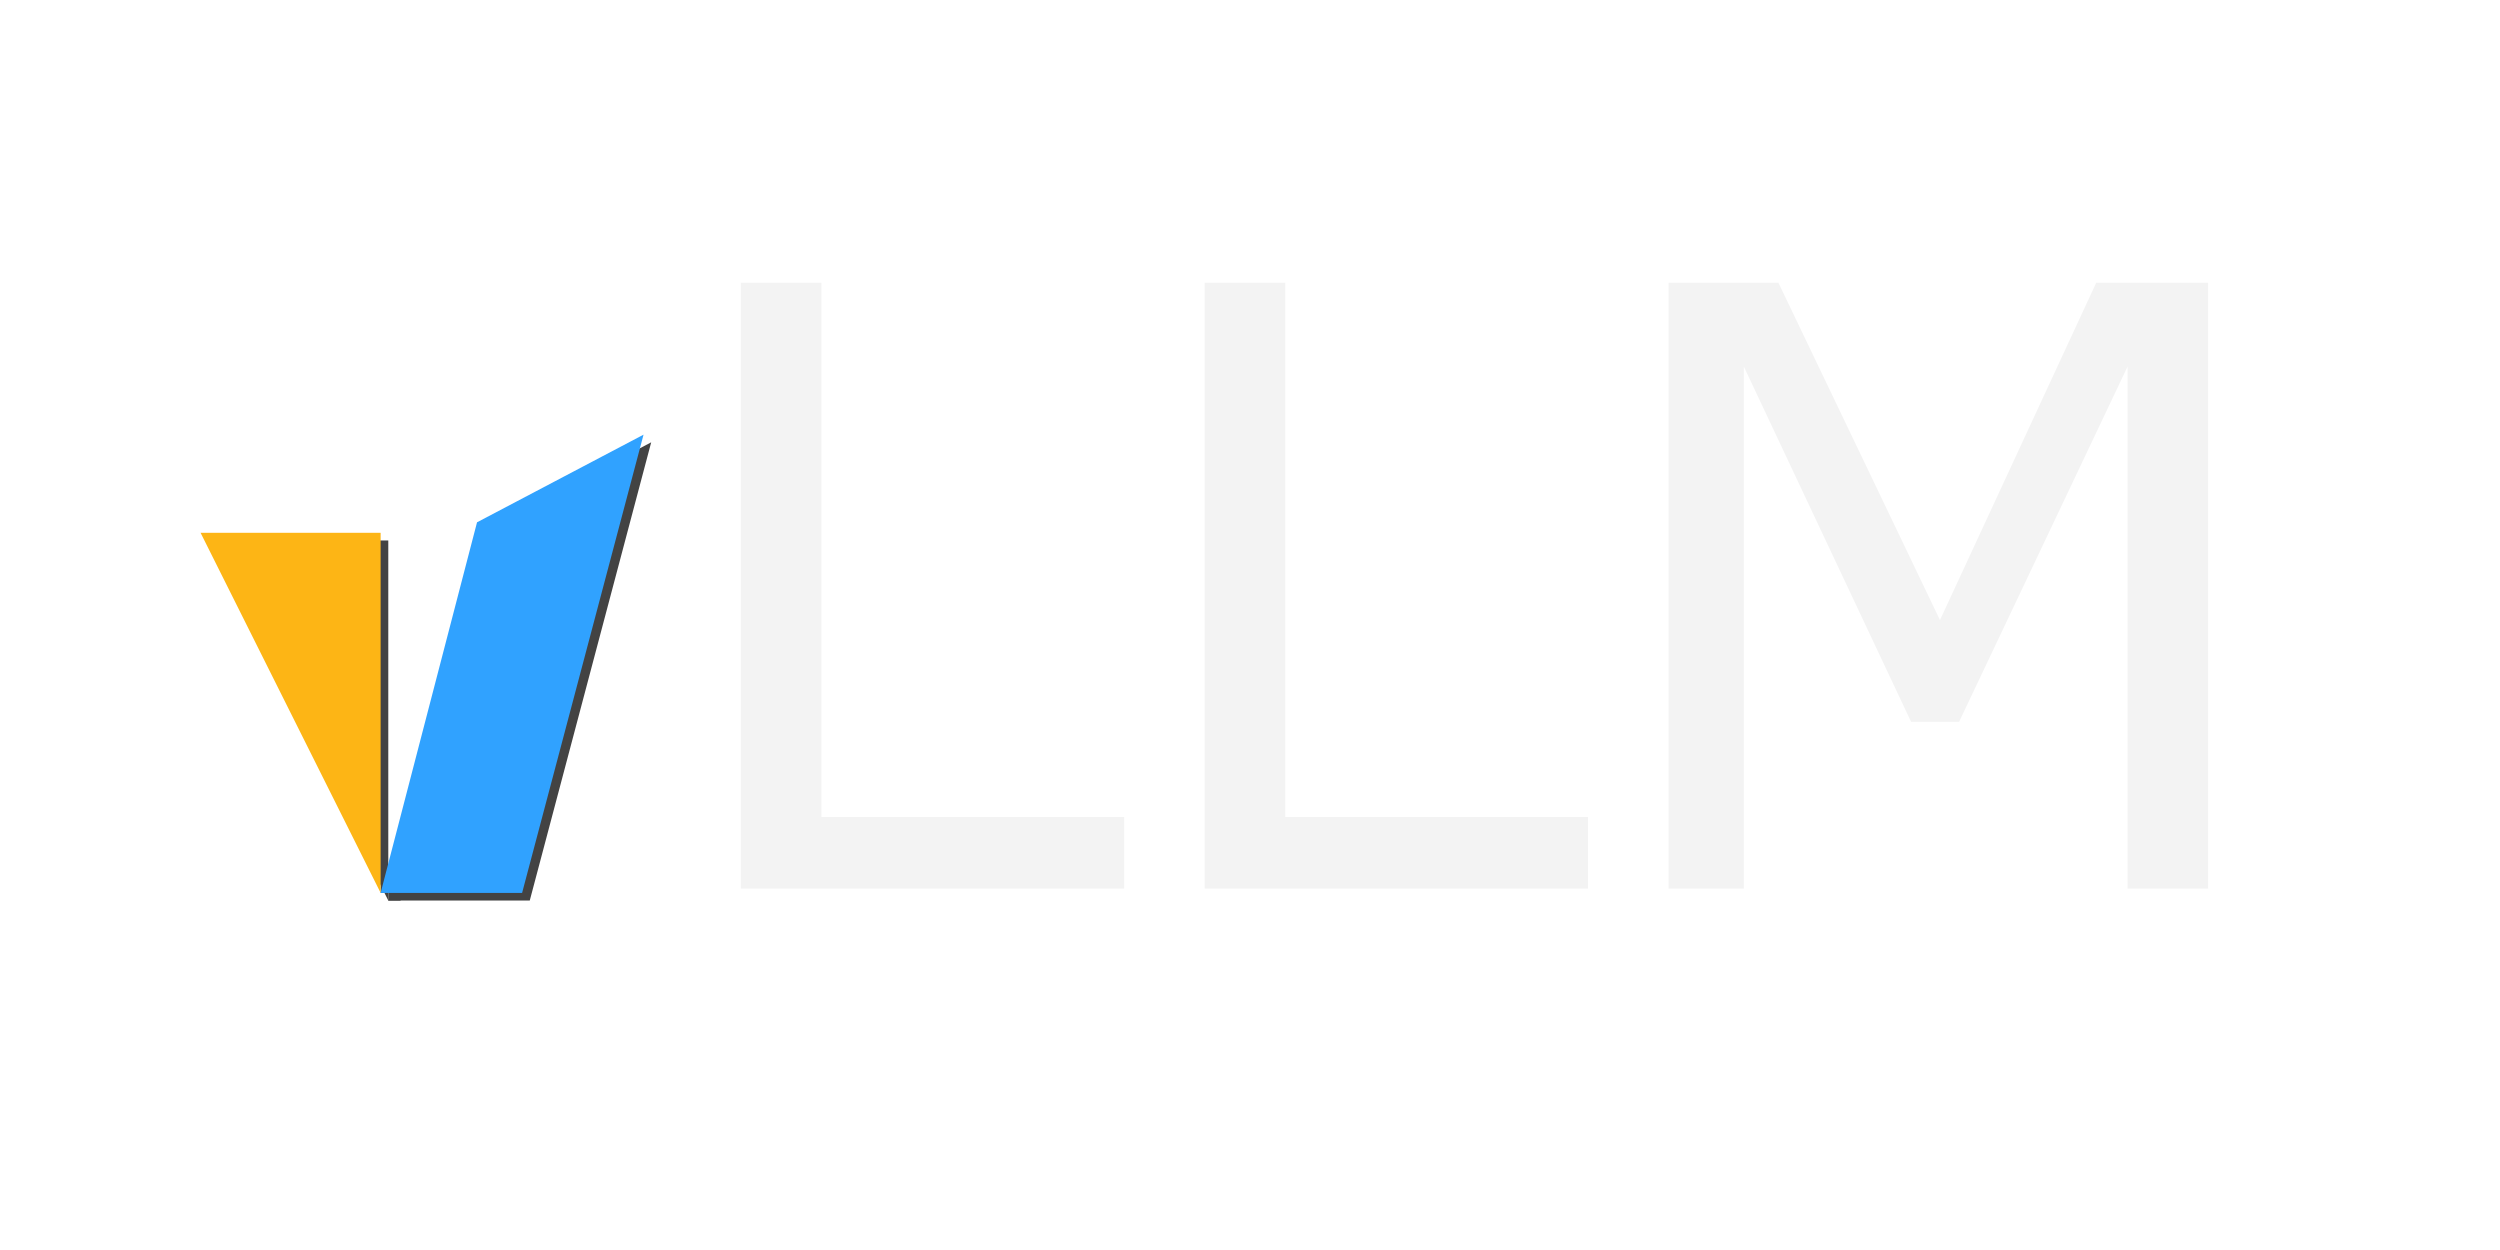
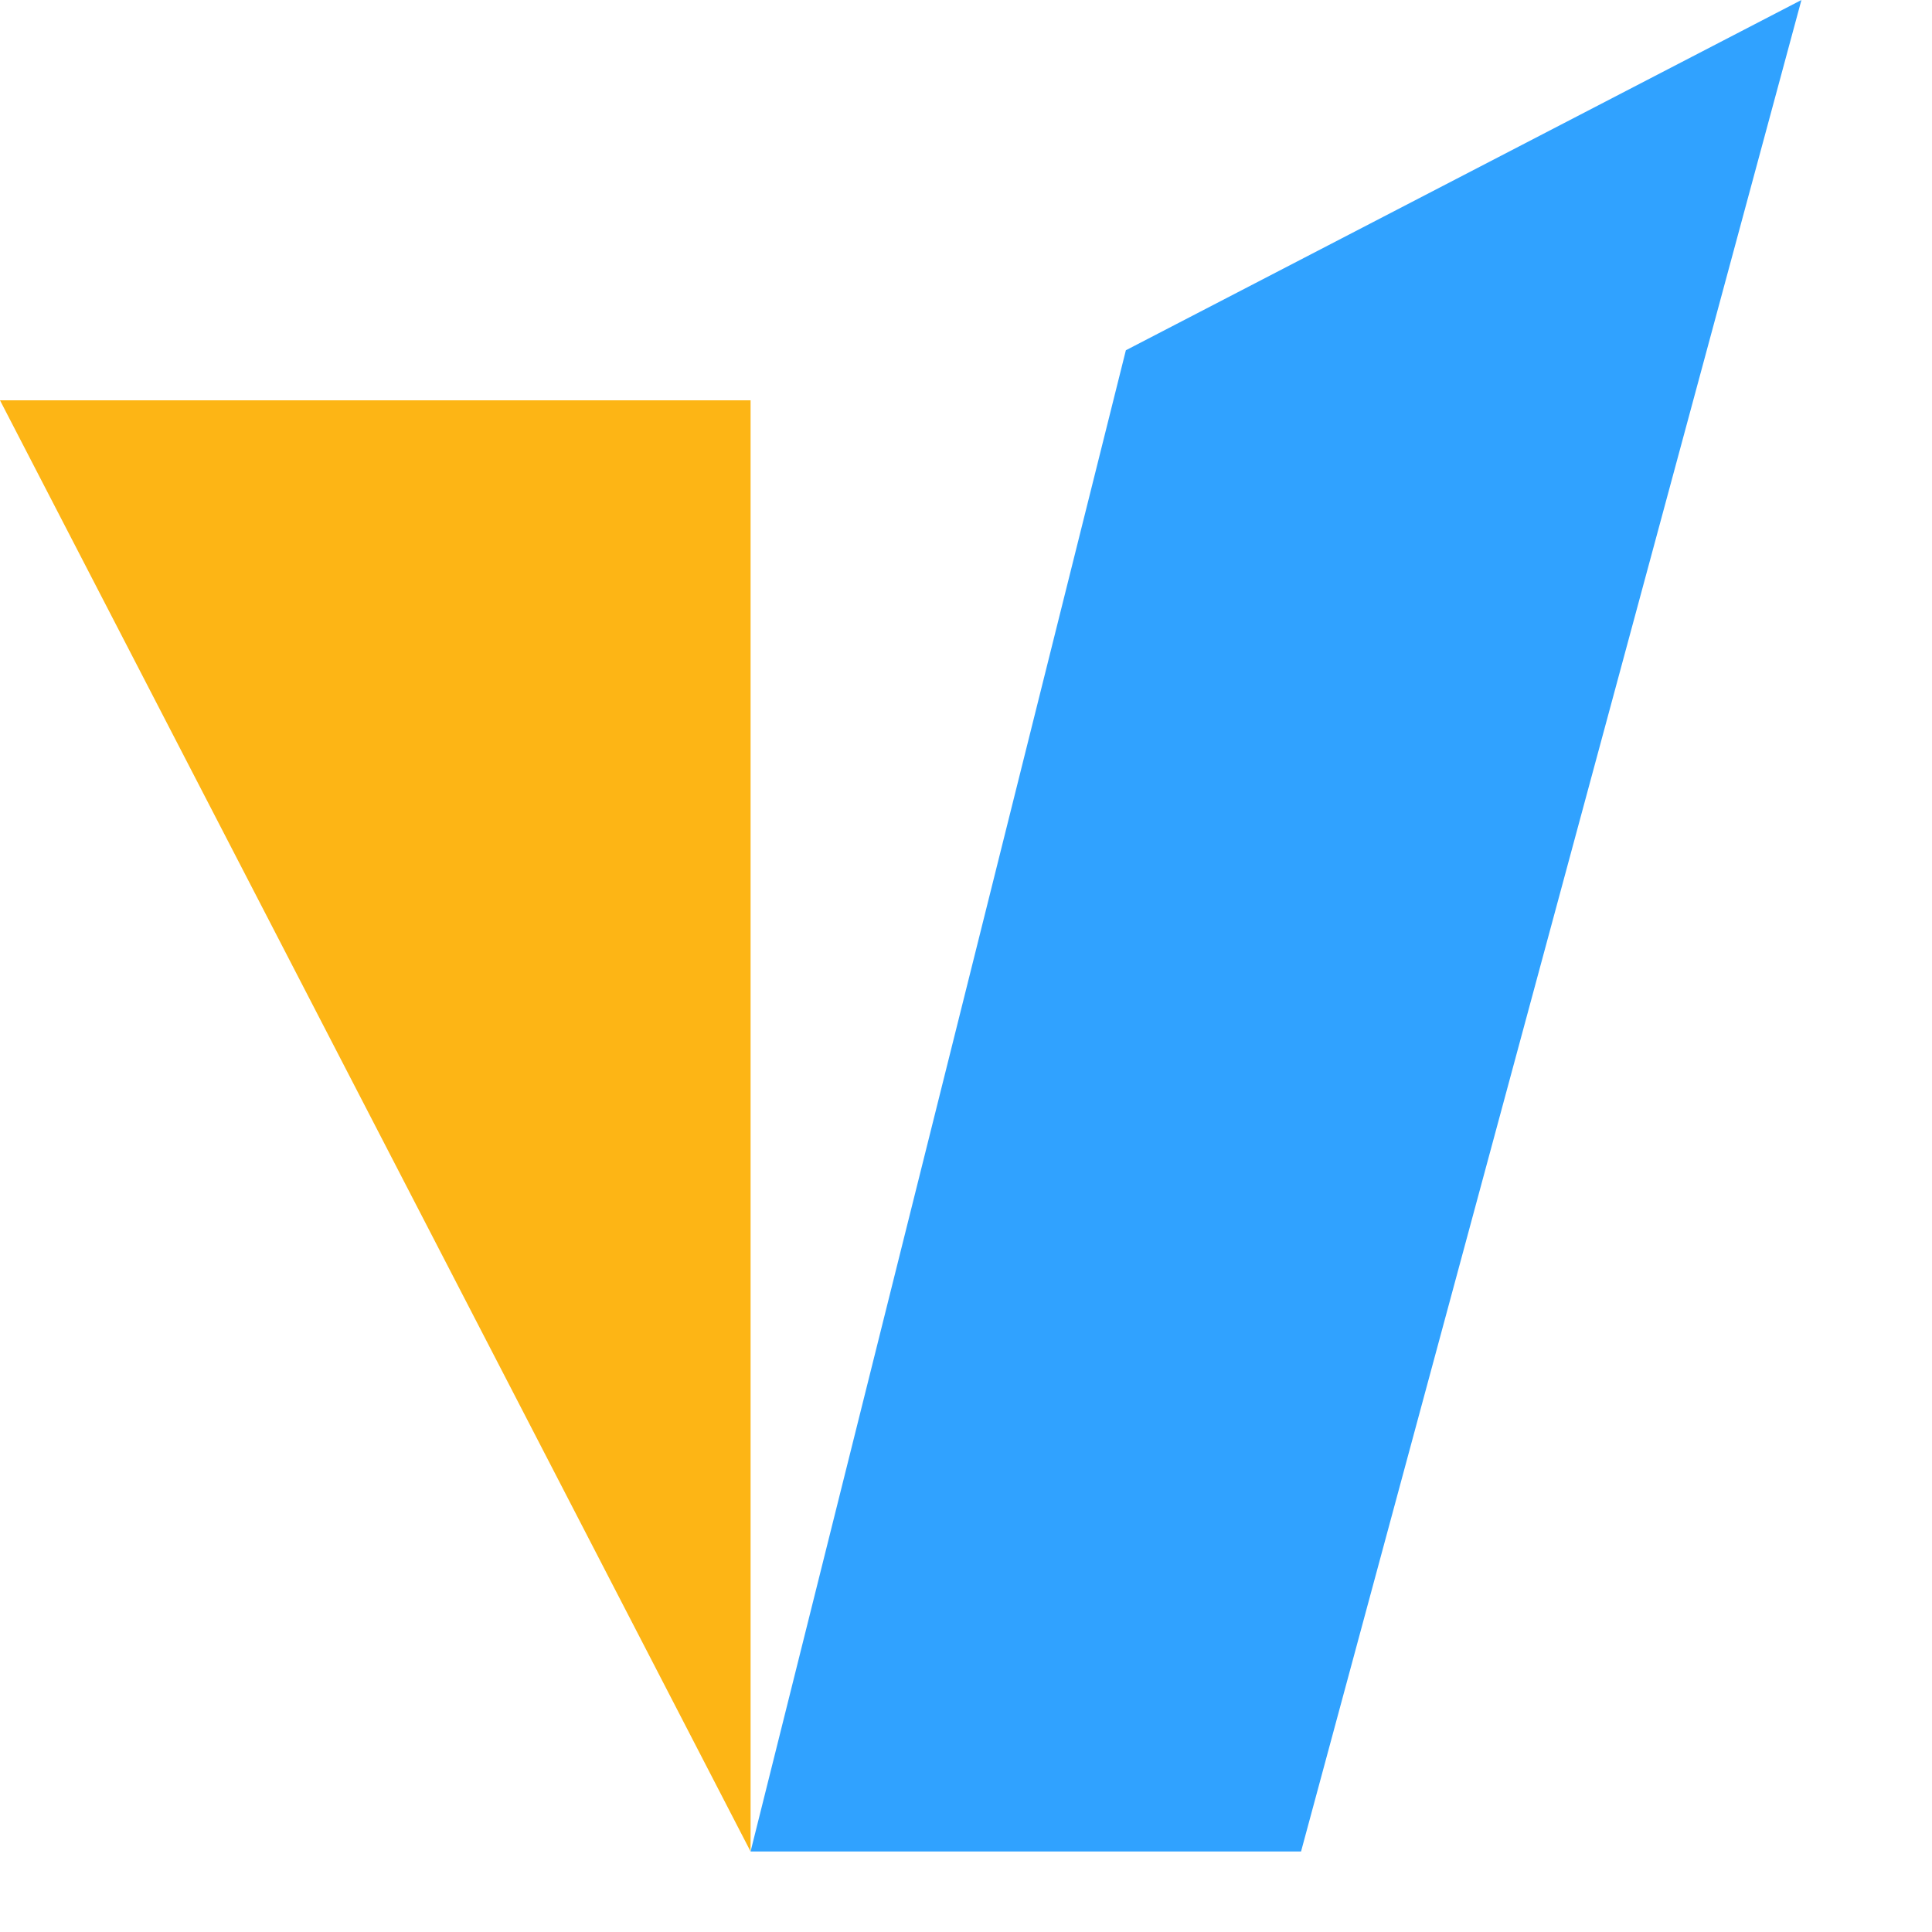
- <svg xmlns="http://www.w3.org/2000/svg" xmlns:xlink="http://www.w3.org/1999/xlink" fill="none" stroke-linecap="square" stroke-miterlimit="10" viewBox="0 0 384 192">
-   <clipPath id="g31e21232314_0_21.0">
-     <path d="M0 0h384v192H0z" />
-   </clipPath>
-   <g clip-path="url(#g31e21232314_0_21.0)">
-     <path d="M99.77 12.614h253.418v166.772H99.77z" />
-     <path fill="#f3f3f3" d="M172.667 136.494h-58.875V43.432h12.375v82.062h46.5zm71.25 0h-58.875V43.432h12.375v82.062h46.5zm95.25 0h-12.375V56.307l-25.875 54.562h-7.375l-25.688-54.562v80.187h-11.562V43.432h16.875l24.812 51.812 24-51.812h17.188z" />
-     <path fill="#434343" fill-rule="evenodd" d="M58.467 134.82h1.89v2.33h-1.89z" />
-     <path fill="#434343" fill-rule="evenodd" d="M59.64 136h1.889v2.33h-1.89z" />
-     <g filter="url(#shadowFilter-g31e21232314_0_21.1)">
-       <use xlink:href="#g31e21232314_0_21.1" transform="translate(0 2)" />
-     </g>
-     <defs>
-       <filter id="shadowFilter-g31e21232314_0_21.1" filterUnits="userSpaceOnUse">
-         <feGaussianBlur in="SourceAlpha" result="blur" stdDeviation="2" />
-         <feComponentTransfer color-interpolation-filters="sRGB" in="blur">
-           <feFuncR slope="0" type="linear" />
-           <feFuncG slope="0" type="linear" />
-           <feFuncB slope="0" type="linear" />
-           <feFuncA slope="0" type="linear" />
-         </feComponentTransfer>
-       </filter>
-     </defs>
-     <path id="g31e21232314_0_21.1" fill="#434343" fill-rule="evenodd" d="M59.641 83.019v55.307L31.988 83.02z" />
-     <g filter="url(#shadowFilter-g31e21232314_0_21.2)">
-       <use xlink:href="#g31e21232314_0_21.2" transform="translate(0 2)" />
-     </g>
-     <defs>
-       <filter id="shadowFilter-g31e21232314_0_21.2" filterUnits="userSpaceOnUse">
-         <feGaussianBlur in="SourceAlpha" result="blur" stdDeviation="2" />
-         <feComponentTransfer color-interpolation-filters="sRGB" in="blur">
-           <feFuncR slope="0" type="linear" />
-           <feFuncG slope="0" type="linear" />
-           <feFuncB slope="0" type="linear" />
-           <feFuncA slope="0" type="linear" />
-         </feComponentTransfer>
-       </filter>
-     </defs>
-     <path id="g31e21232314_0_21.2" fill="#434343" fill-rule="evenodd" d="M59.64 138.326h21.73l18.654-70.386-25.575 13.462z" />
-     <g filter="url(#shadowFilter-g31e21232314_0_21.3)">
-       <use xlink:href="#g31e21232314_0_21.3" transform="translate(0 2)" />
-     </g>
-     <defs>
-       <filter id="shadowFilter-g31e21232314_0_21.3" filterUnits="userSpaceOnUse">
-         <feGaussianBlur in="SourceAlpha" result="blur" stdDeviation="2" />
-         <feComponentTransfer color-interpolation-filters="sRGB" in="blur">
-           <feFuncR slope="0" type="linear" />
-           <feFuncG slope="0" type="linear" />
-           <feFuncB slope="0" type="linear" />
-           <feFuncA slope="0" type="linear" />
-         </feComponentTransfer>
-       </filter>
-     </defs>
-     <path id="g31e21232314_0_21.3" fill="#fdb515" fill-rule="evenodd" d="M58.465 81.843v55.307L30.811 81.843z" />
-     <g filter="url(#shadowFilter-g31e21232314_0_21.4)">
-       <use xlink:href="#g31e21232314_0_21.4" transform="translate(0 2)" />
-     </g>
-     <defs>
-       <filter id="shadowFilter-g31e21232314_0_21.4" filterUnits="userSpaceOnUse">
-         <feGaussianBlur in="SourceAlpha" result="blur" stdDeviation="2" />
-         <feComponentTransfer color-interpolation-filters="sRGB" in="blur">
-           <feFuncR slope="0" type="linear" />
-           <feFuncG slope="0" type="linear" />
-           <feFuncB slope="0" type="linear" />
-           <feFuncA slope="0" type="linear" />
-         </feComponentTransfer>
-       </filter>
-     </defs>
-     <path id="g31e21232314_0_21.4" fill="#30a2ff" fill-rule="evenodd" d="M58.464 137.15h21.73l18.653-70.386-25.575 13.462z" />
-   </g>
+ <svg xmlns="http://www.w3.org/2000/svg" style="flex:none;line-height:1" viewBox="0 0 24 24">
+   <path fill="#fdb515" d="M0 4.973h9.324V23z" />
+   <path fill="#30a2ff" d="M13.986 4.351 22.378 0l-6.216 23H9.324z" />
</svg>
